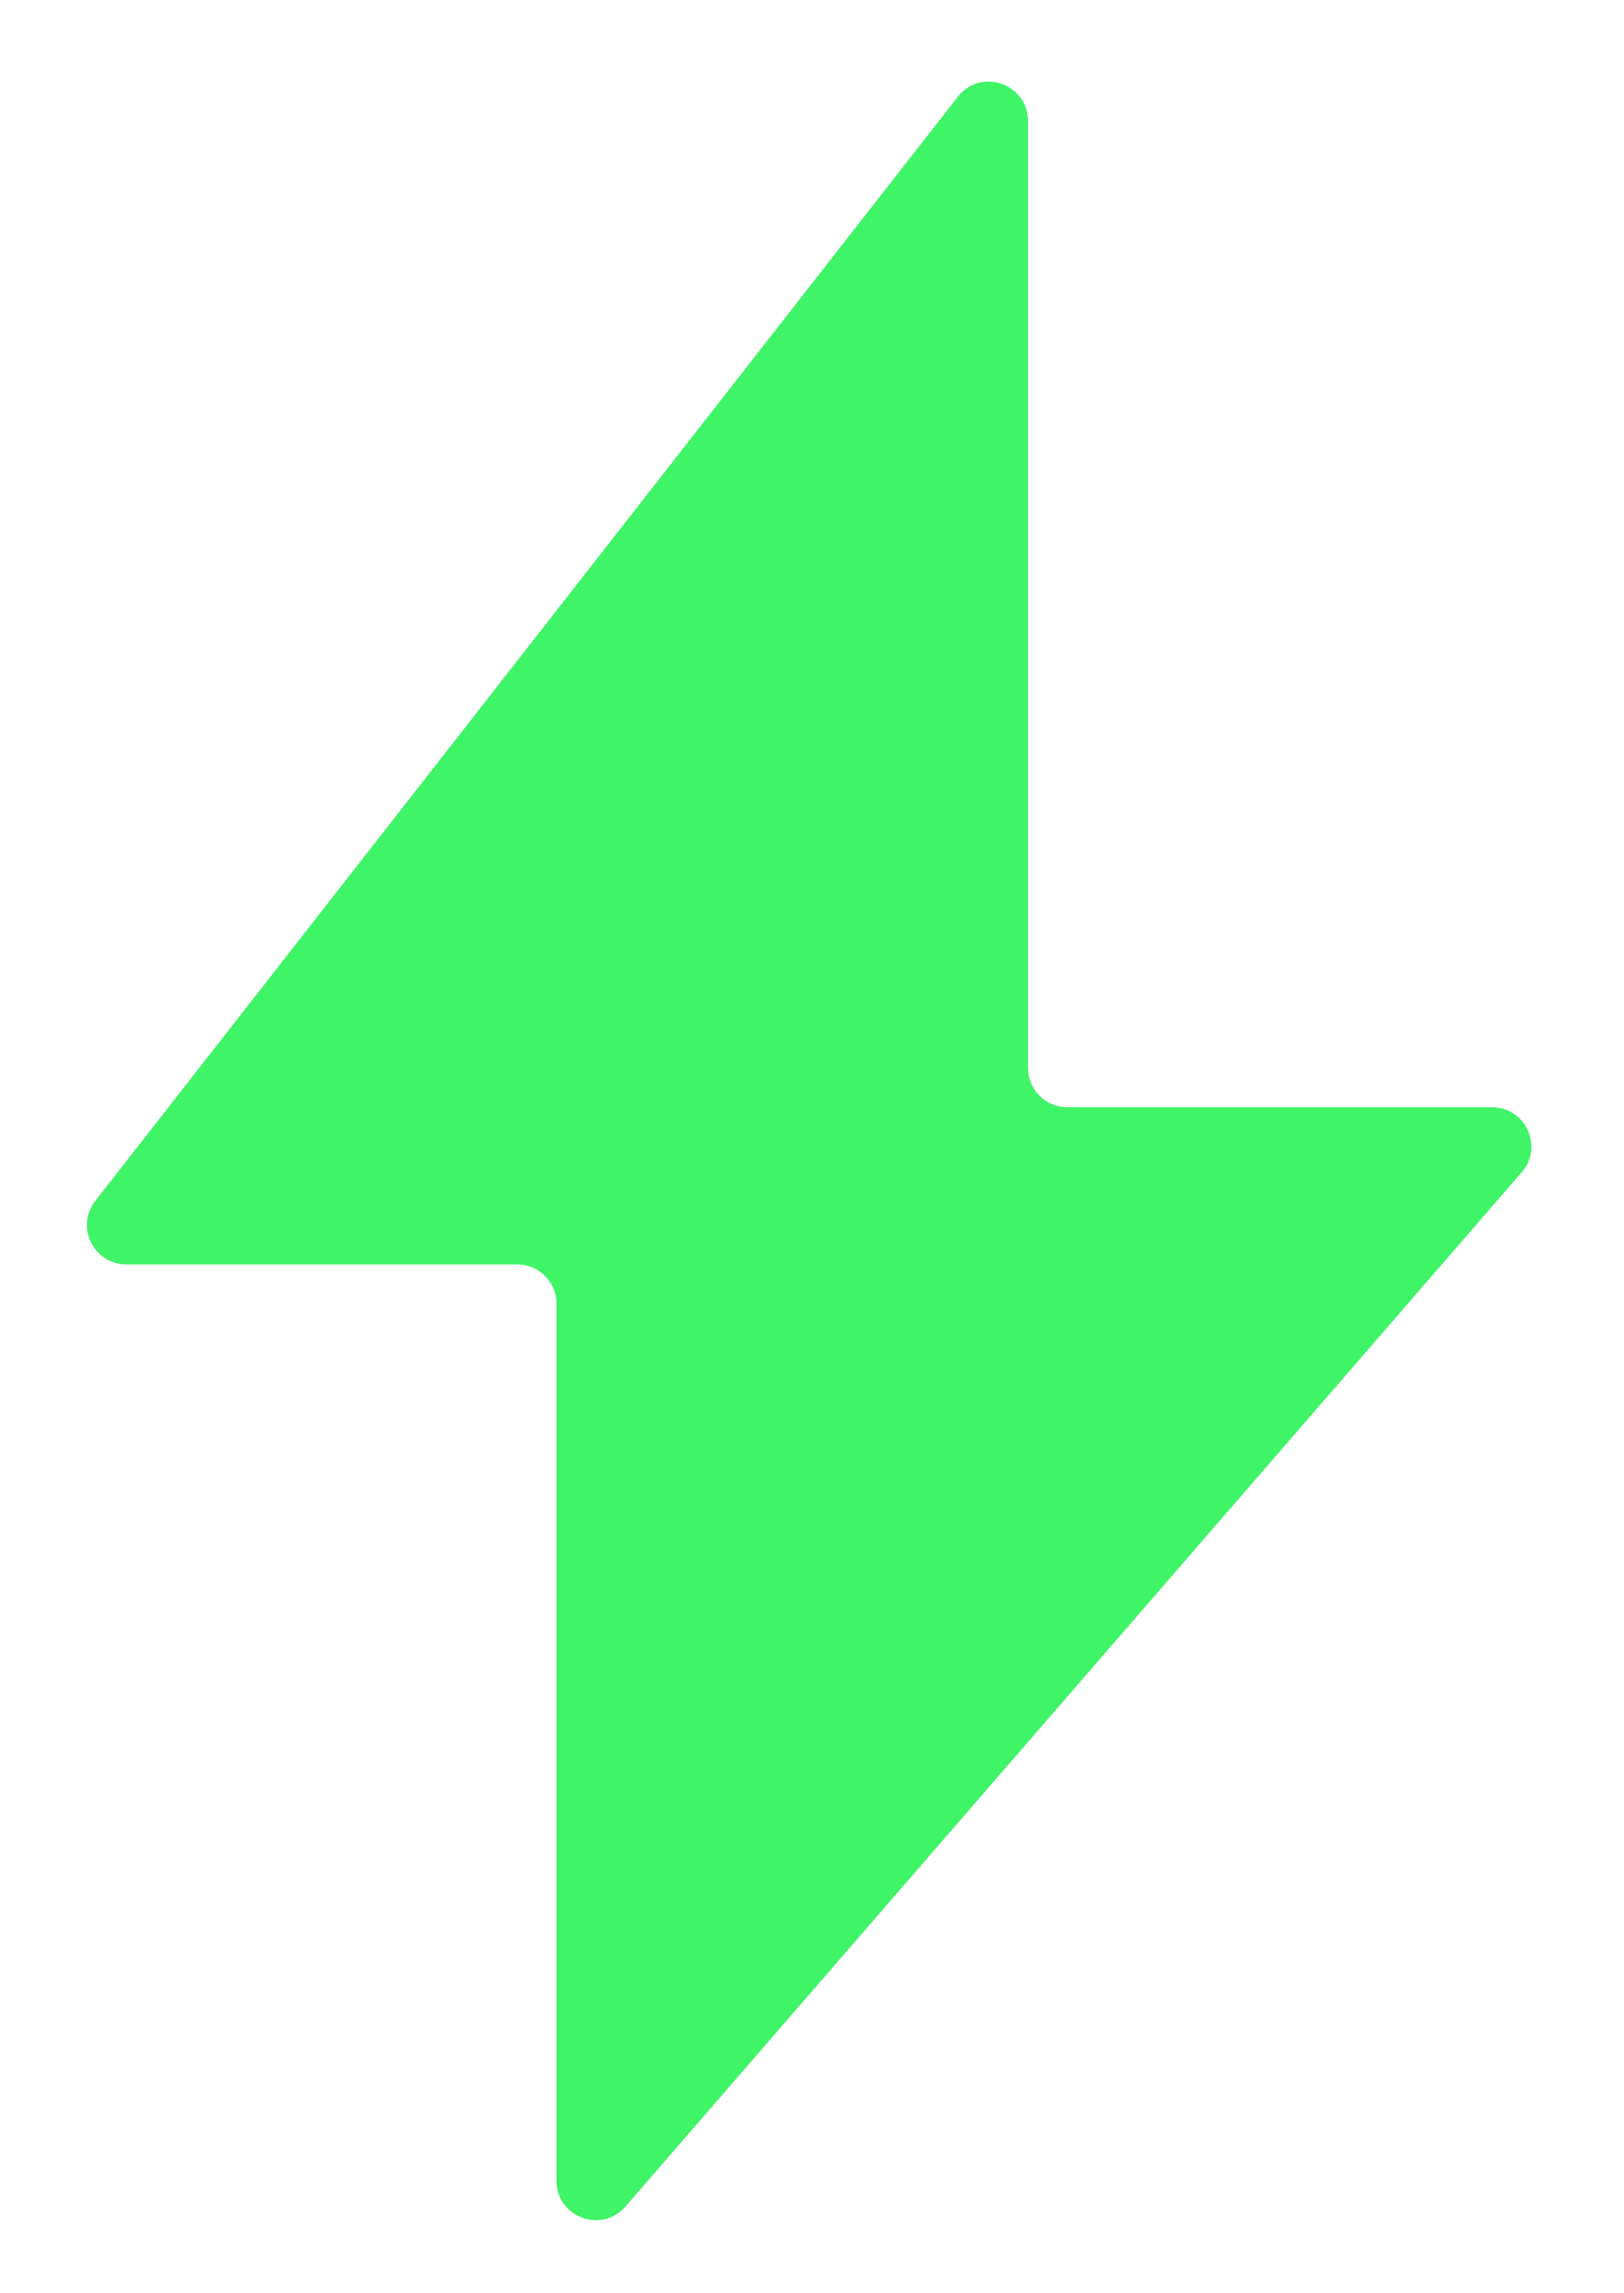
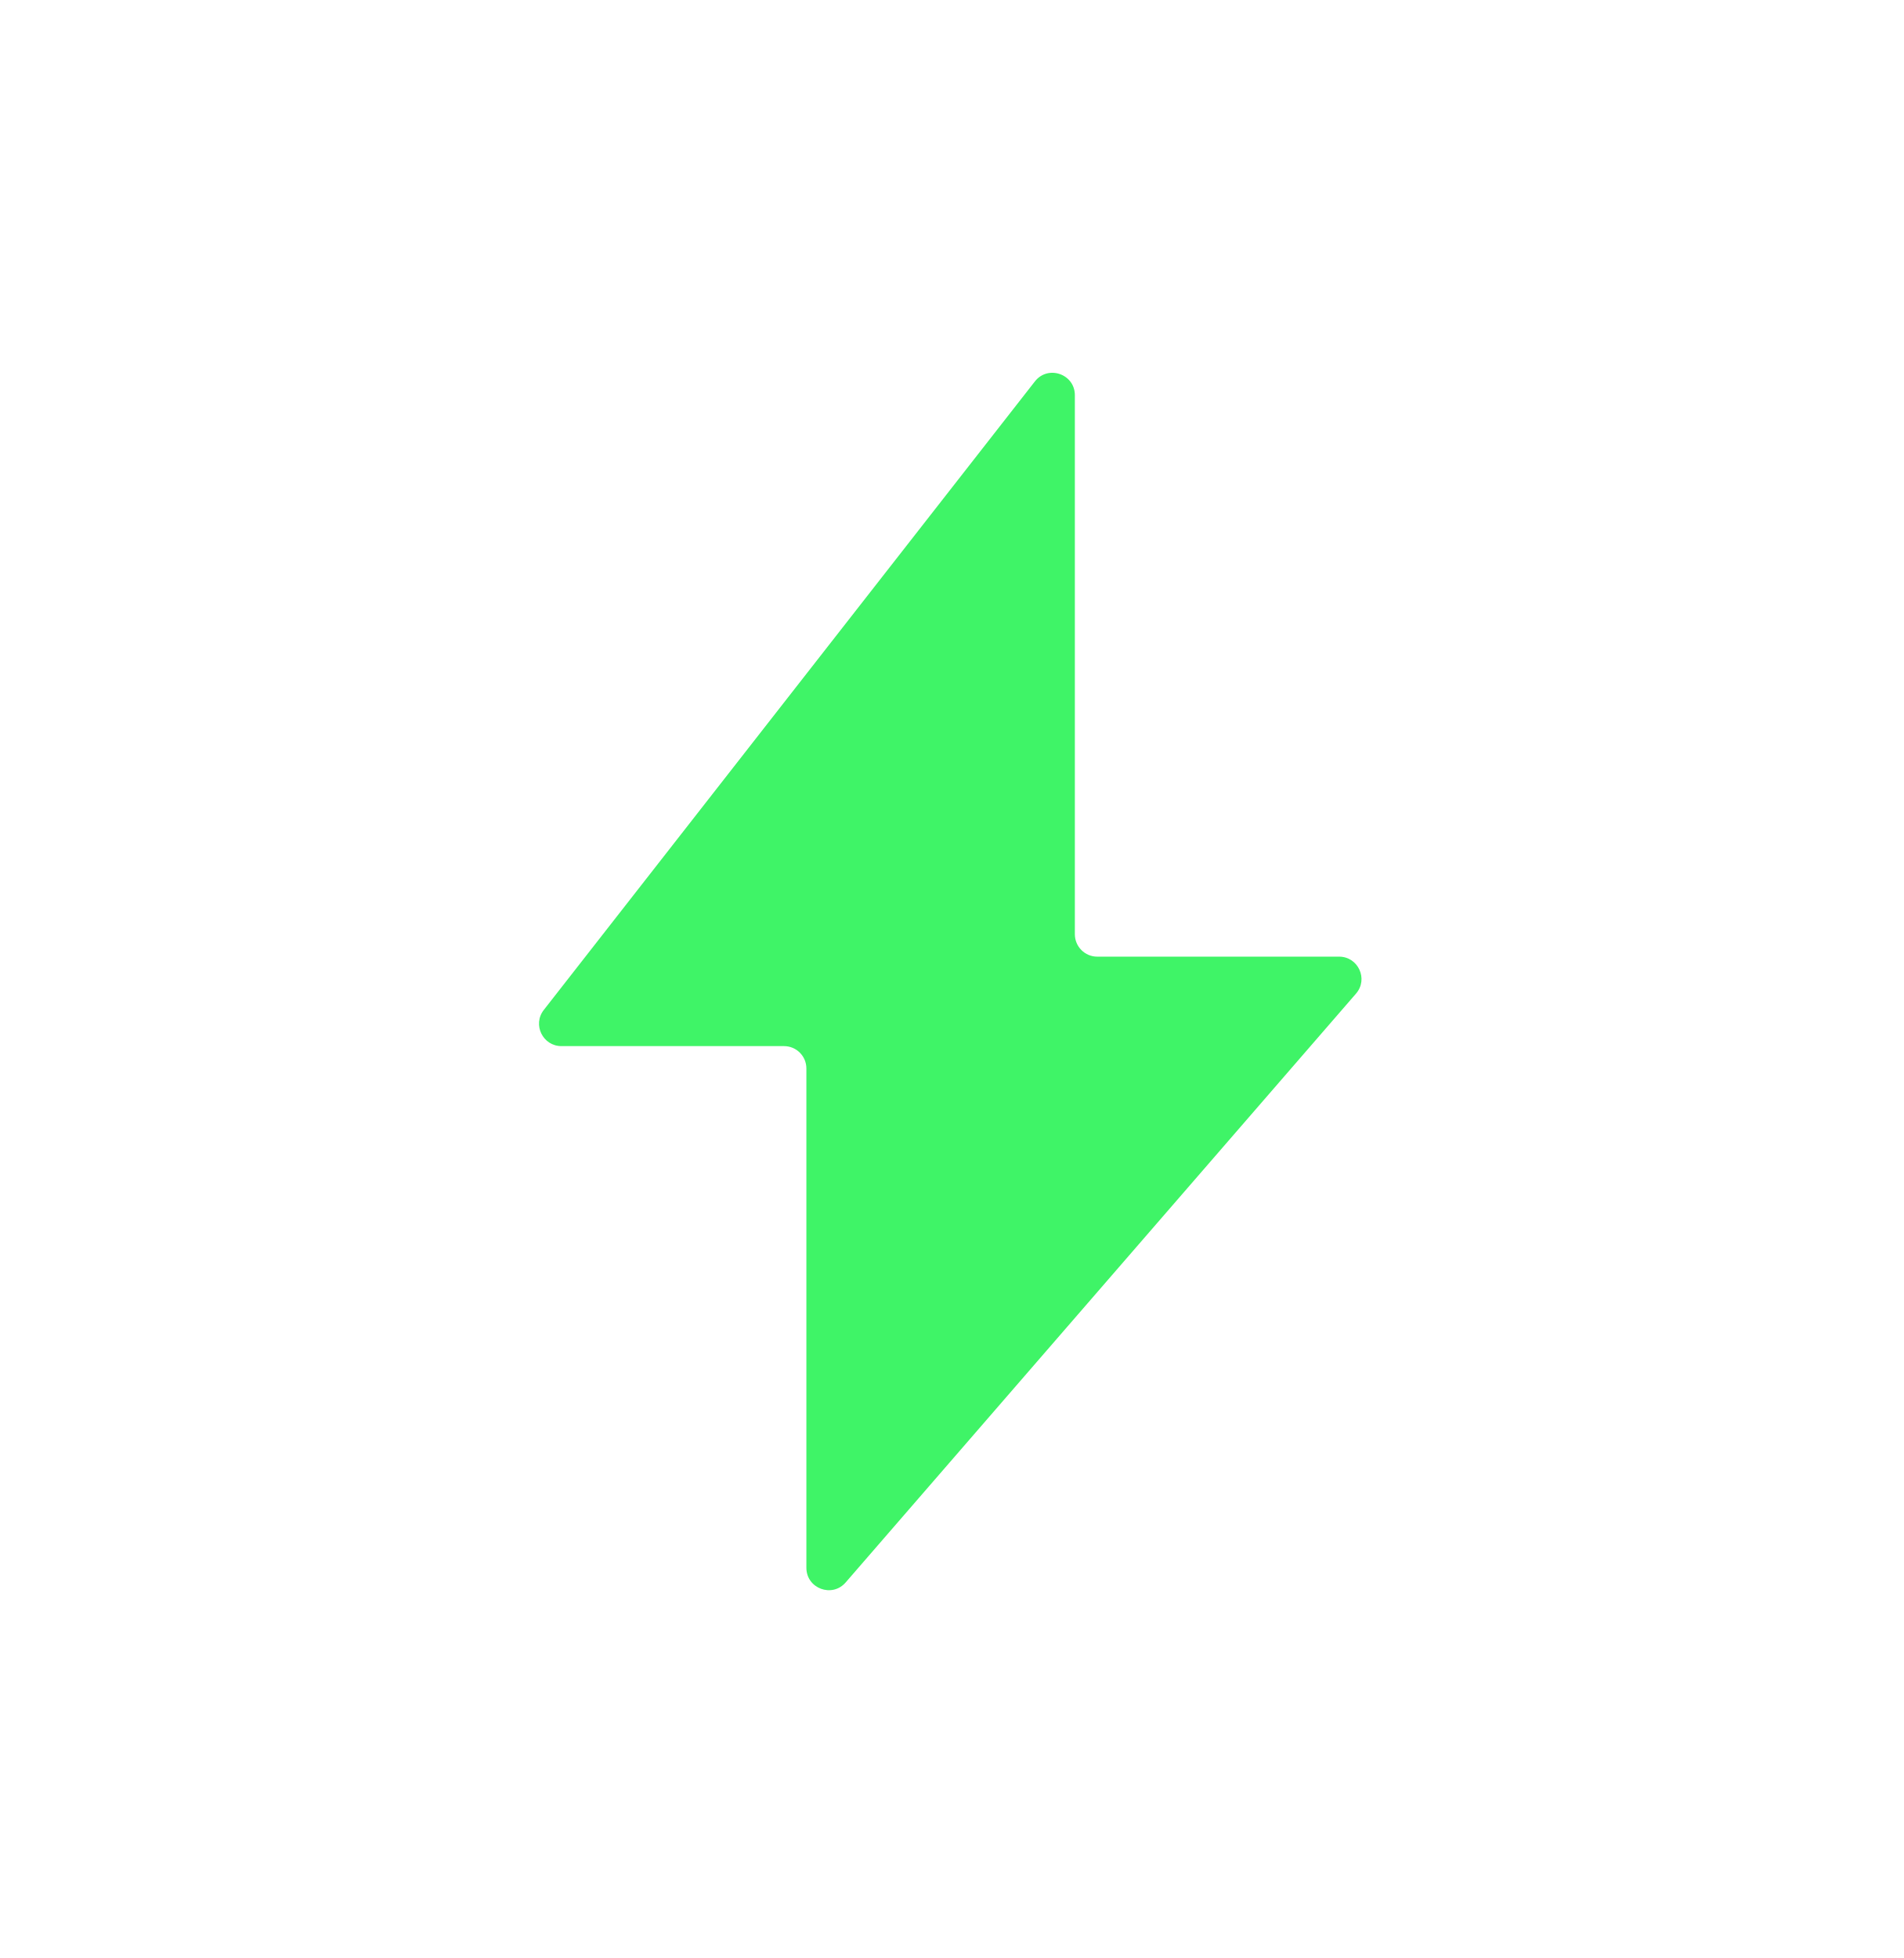
- <svg xmlns="http://www.w3.org/2000/svg" width="17" height="24" viewBox="0 0 17 24" fill="none">
-   <path d="M15.62 11.589H11.173C10.946 11.589 10.762 11.405 10.762 11.177V1.266C10.762 0.875 10.268 0.705 10.027 1.013L0.998 12.569C0.787 12.839 0.98 13.234 1.322 13.234H5.415C5.642 13.234 5.826 13.418 5.826 13.645V22.826C5.826 23.206 6.299 23.383 6.548 23.095L15.931 12.269C16.162 12.003 15.972 11.589 15.62 11.589Z" fill="#3FF467" />
+ <svg xmlns="http://www.w3.org/2000/svg" width="35" height="36" viewBox="0 0 35 36" fill="none">
+   <path d="M24.62 17.589H20.173C19.946 17.589 19.762 17.404 19.762 17.177V7.266C19.762 6.875 19.267 6.705 19.027 7.013L9.998 18.569C9.787 18.839 9.98 19.234 10.322 19.234H14.415C14.642 19.234 14.826 19.418 14.826 19.645V28.826C14.826 29.206 15.299 29.383 15.548 29.095L24.931 18.269C25.162 18.003 24.972 17.589 24.62 17.589Z" fill="#3FF467" />
</svg>
